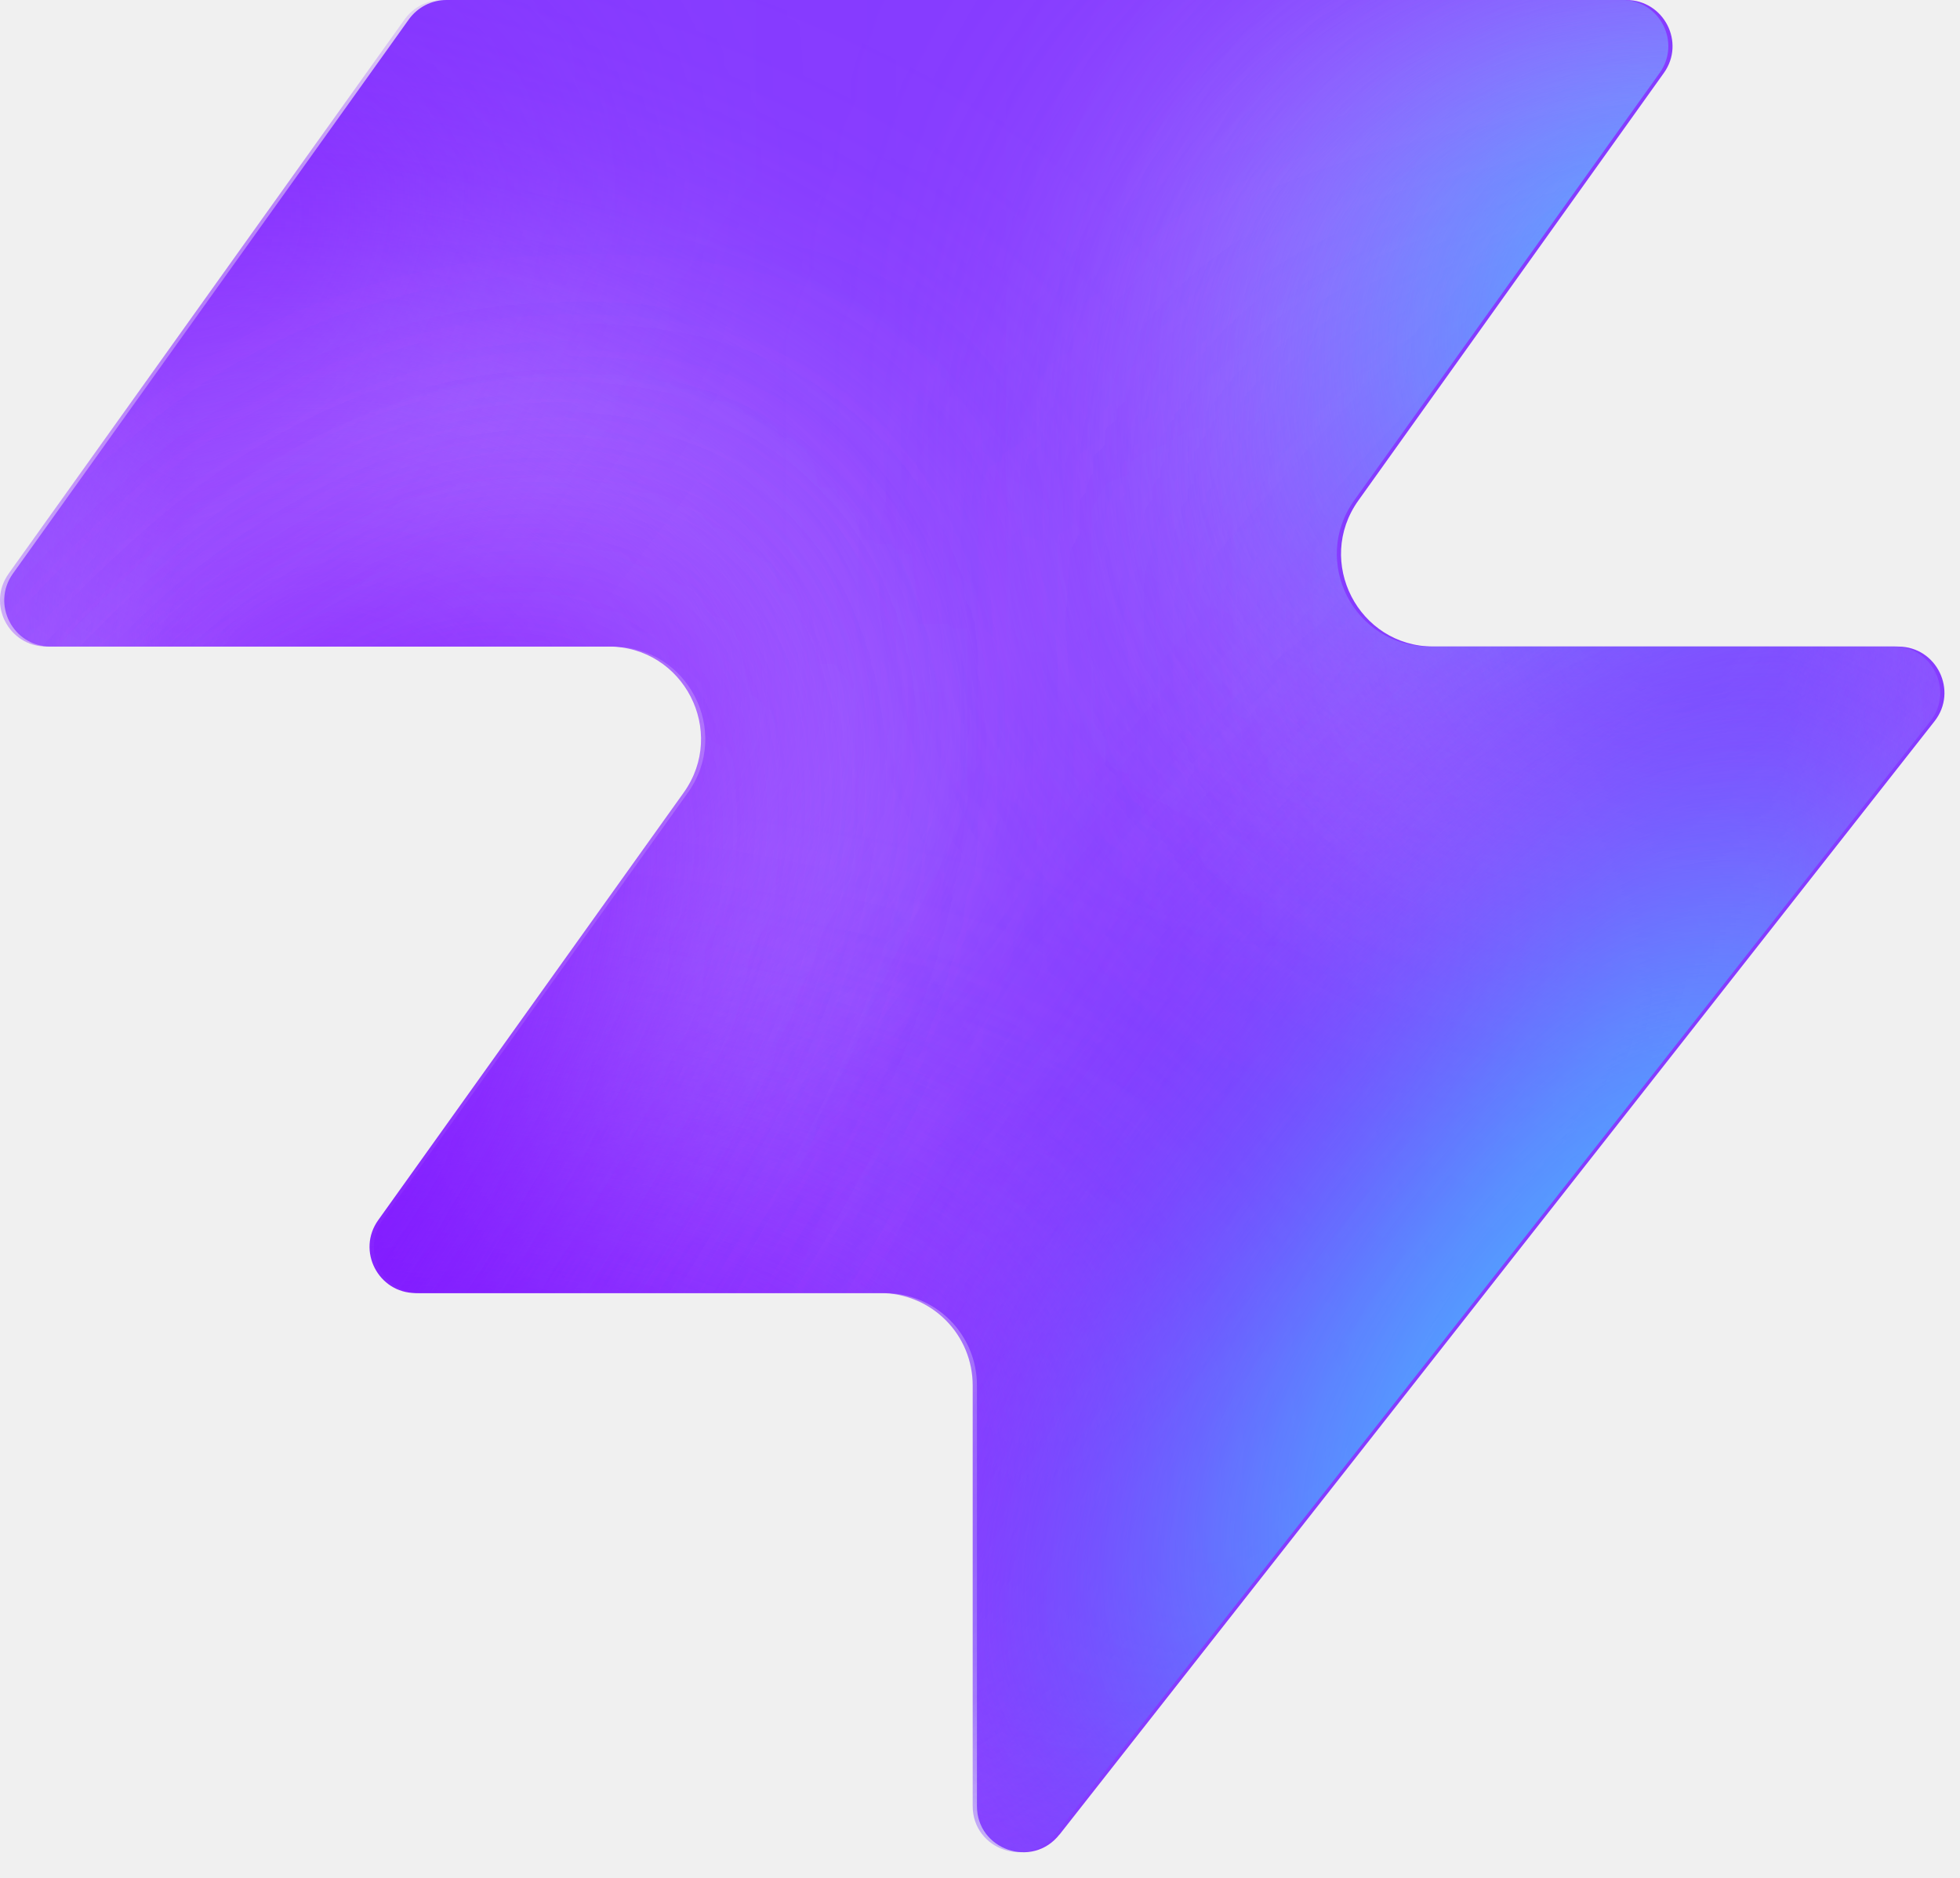
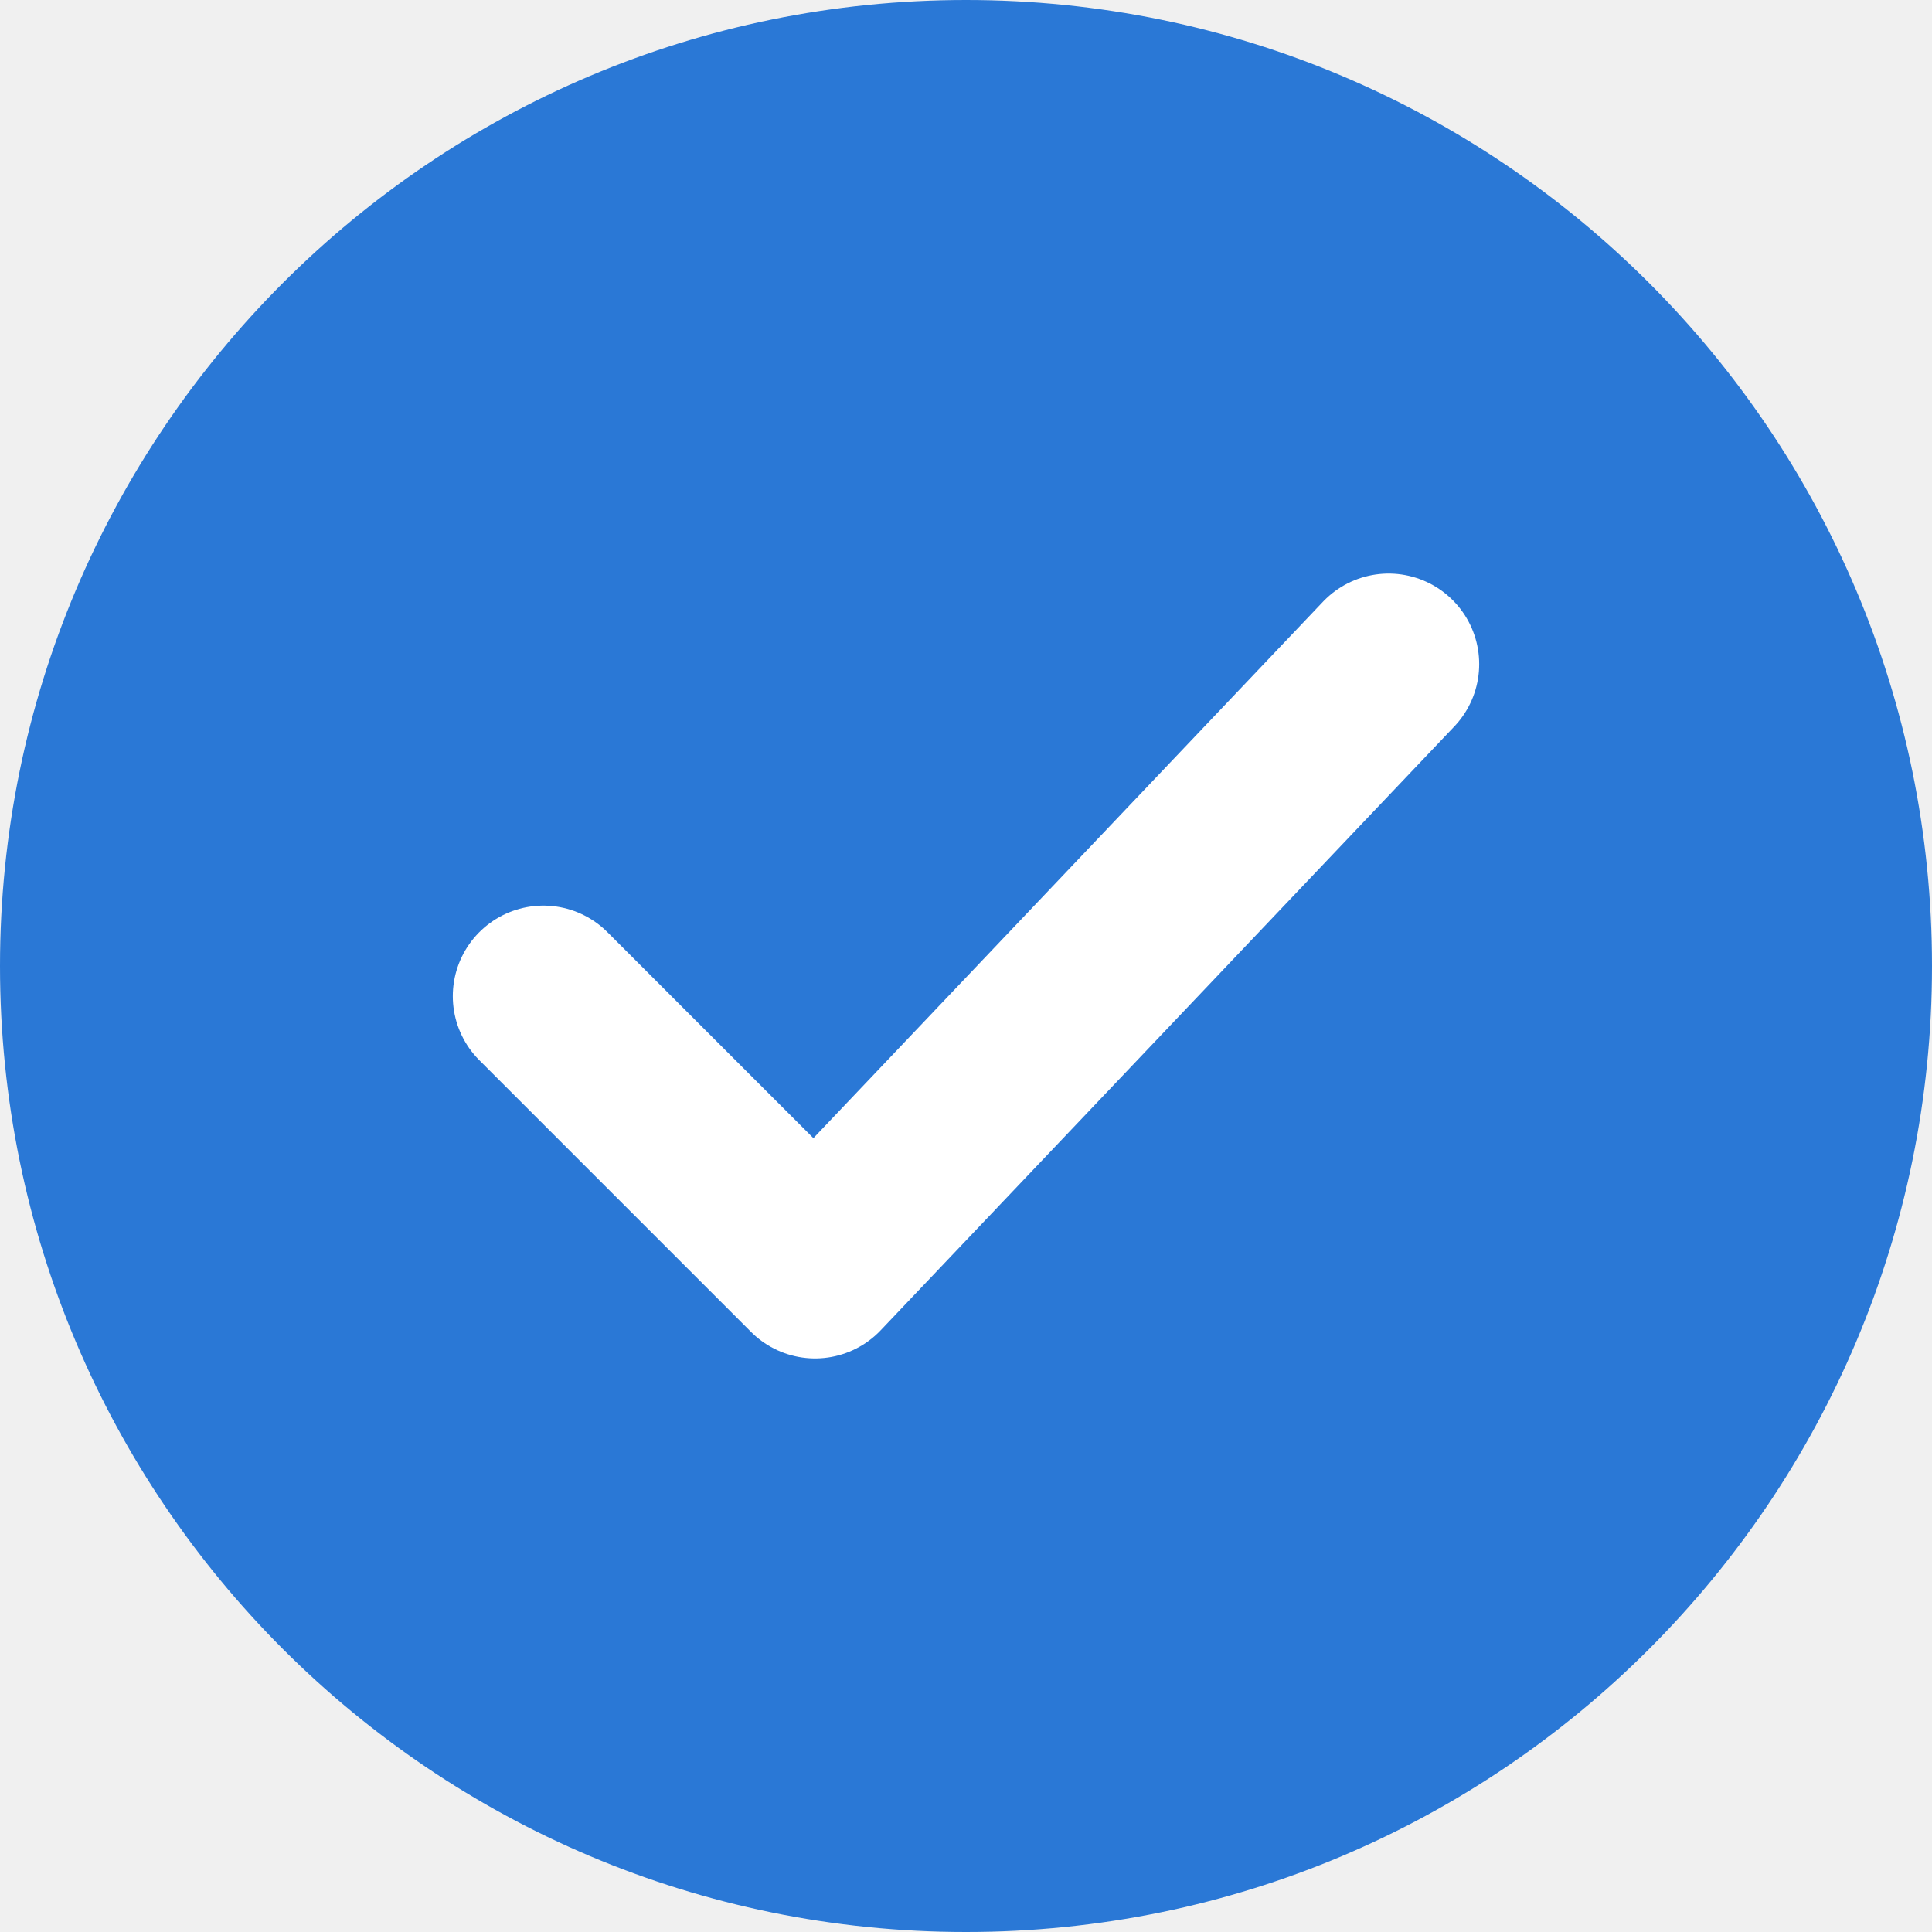
- <svg xmlns="http://www.w3.org/2000/svg" width="48" height="46" fill="none" viewBox="0 0 48 46">
-   <path fill="#863bff" d="M25.946 44.938c-.664.845-2.021.375-2.021-.698V33.937a2.26 2.26 0 0 0-2.262-2.262H10.287c-.92 0-1.456-1.04-.92-1.788l7.48-10.471c1.07-1.497 0-3.578-1.842-3.578H1.237c-.92 0-1.456-1.04-.92-1.788L10.013.474c.214-.297.556-.474.92-.474h28.894c.92 0 1.456 1.04.92 1.788l-7.48 10.471c-1.07 1.498 0 3.579 1.842 3.579h11.377c.943 0 1.473 1.088.89 1.83L25.947 44.94z" style="fill:#863bff;fill:color(display-p3 .525 .23 1);fill-opacity:1" />
-   <mask id="a" width="48" height="46" x="0" y="0" maskUnits="userSpaceOnUse" style="mask-type:alpha">
-     <path fill="#000" d="M25.842 44.938c-.664.844-2.021.375-2.021-.698V33.937a2.26 2.26 0 0 0-2.262-2.262H10.183c-.92 0-1.456-1.04-.92-1.788l7.48-10.471c1.07-1.498 0-3.579-1.842-3.579H1.133c-.92 0-1.456-1.04-.92-1.787L9.91.473c.214-.297.556-.474.92-.474h28.894c.92 0 1.456 1.04.92 1.788l-7.48 10.471c-1.07 1.498 0 3.578 1.842 3.578h11.377c.943 0 1.473 1.088.89 1.832L25.843 44.94z" style="fill:#000;fill-opacity:1" />
-   </mask>
-   <g mask="url(#a)">
-     <g filter="url(#b)">
-       <ellipse cx="5.508" cy="14.704" fill="#ede6ff" rx="5.508" ry="14.704" style="fill:#ede6ff;fill:color(display-p3 .927 .903 1);fill-opacity:1" transform="matrix(.00324 1 1 -.00324 -4.47 31.516)" />
-     </g>
-     <g filter="url(#c)">
-       <ellipse cx="10.399" cy="29.851" fill="#ede6ff" rx="10.399" ry="29.851" style="fill:#ede6ff;fill:color(display-p3 .927 .903 1);fill-opacity:1" transform="matrix(.00324 1 1 -.00324 -39.328 7.883)" />
-     </g>
-     <g filter="url(#d)">
-       <ellipse cx="5.508" cy="30.487" fill="#7e14ff" rx="5.508" ry="30.487" style="fill:#7e14ff;fill:color(display-p3 .492 .077 1);fill-opacity:1" transform="rotate(89.814 -25.913 -14.639)scale(1 -1)" />
-     </g>
-     <g filter="url(#e)">
-       <ellipse cx="5.508" cy="30.599" fill="#7e14ff" rx="5.508" ry="30.599" style="fill:#7e14ff;fill:color(display-p3 .492 .077 1);fill-opacity:1" transform="rotate(89.814 -32.644 -3.334)scale(1 -1)" />
-     </g>
-     <g filter="url(#f)">
-       <ellipse cx="5.508" cy="30.599" fill="#7e14ff" rx="5.508" ry="30.599" style="fill:#7e14ff;fill:color(display-p3 .492 .077 1);fill-opacity:1" transform="matrix(.00324 1 1 -.00324 -34.34 30.47)" />
-     </g>
-     <g filter="url(#g)">
-       <ellipse cx="14.072" cy="22.078" fill="#ede6ff" rx="14.072" ry="22.078" style="fill:#ede6ff;fill:color(display-p3 .927 .903 1);fill-opacity:1" transform="rotate(93.35 24.506 48.493)scale(-1 1)" />
-     </g>
-     <g filter="url(#h)">
-       <ellipse cx="3.47" cy="21.501" fill="#7e14ff" rx="3.47" ry="21.501" style="fill:#7e14ff;fill:color(display-p3 .492 .077 1);fill-opacity:1" transform="rotate(89.009 28.708 47.59)scale(-1 1)" />
-     </g>
-     <g filter="url(#i)">
-       <ellipse cx="3.47" cy="21.501" fill="#7e14ff" rx="3.47" ry="21.501" style="fill:#7e14ff;fill:color(display-p3 .492 .077 1);fill-opacity:1" transform="rotate(89.009 28.708 47.59)scale(-1 1)" />
-     </g>
-     <g filter="url(#j)">
-       <ellipse cx=".387" cy="8.972" fill="#7e14ff" rx="4.407" ry="29.108" style="fill:#7e14ff;fill:color(display-p3 .492 .077 1);fill-opacity:1" transform="rotate(39.51 .387 8.972)" />
-     </g>
-     <g filter="url(#k)">
-       <ellipse cx="47.523" cy="-6.092" fill="#7e14ff" rx="4.407" ry="29.108" style="fill:#7e14ff;fill:color(display-p3 .492 .077 1);fill-opacity:1" transform="rotate(37.892 47.523 -6.092)" />
-     </g>
-     <g filter="url(#l)">
-       <ellipse cx="41.412" cy="6.333" fill="#47bfff" rx="5.971" ry="9.665" style="fill:#47bfff;fill:color(display-p3 .28 .748 1);fill-opacity:1" transform="rotate(37.892 41.412 6.333)" />
-     </g>
-     <g filter="url(#m)">
-       <ellipse cx="-1.879" cy="38.332" fill="#7e14ff" rx="4.407" ry="29.108" style="fill:#7e14ff;fill:color(display-p3 .492 .077 1);fill-opacity:1" transform="rotate(37.892 -1.88 38.332)" />
-     </g>
-     <g filter="url(#n)">
-       <ellipse cx="-1.879" cy="38.332" fill="#7e14ff" rx="4.407" ry="29.108" style="fill:#7e14ff;fill:color(display-p3 .492 .077 1);fill-opacity:1" transform="rotate(37.892 -1.88 38.332)" />
-     </g>
-     <g filter="url(#o)">
-       <ellipse cx="35.651" cy="29.907" fill="#7e14ff" rx="4.407" ry="29.108" style="fill:#7e14ff;fill:color(display-p3 .492 .077 1);fill-opacity:1" transform="rotate(37.892 35.651 29.907)" />
-     </g>
-     <g filter="url(#p)">
-       <ellipse cx="38.418" cy="32.4" fill="#47bfff" rx="5.971" ry="15.297" style="fill:#47bfff;fill:color(display-p3 .28 .748 1);fill-opacity:1" transform="rotate(37.892 38.418 32.4)" />
-     </g>
-   </g>
-   <defs>
-     <filter id="b" width="60.045" height="41.654" x="-19.77" y="16.149" color-interpolation-filters="sRGB" filterUnits="userSpaceOnUse">
-       <feFlood flood-opacity="0" result="BackgroundImageFix" />
-       <feBlend in="SourceGraphic" in2="BackgroundImageFix" result="shape" />
-       <feGaussianBlur result="effect1_foregroundBlur_2002_17158" stdDeviation="7.659" />
-     </filter>
-     <filter id="c" width="90.34" height="51.437" x="-54.613" y="-7.533" color-interpolation-filters="sRGB" filterUnits="userSpaceOnUse">
-       <feFlood flood-opacity="0" result="BackgroundImageFix" />
-       <feBlend in="SourceGraphic" in2="BackgroundImageFix" result="shape" />
-       <feGaussianBlur result="effect1_foregroundBlur_2002_17158" stdDeviation="7.659" />
-     </filter>
-     <filter id="d" width="79.355" height="29.4" x="-49.64" y="2.03" color-interpolation-filters="sRGB" filterUnits="userSpaceOnUse">
-       <feFlood flood-opacity="0" result="BackgroundImageFix" />
-       <feBlend in="SourceGraphic" in2="BackgroundImageFix" result="shape" />
-       <feGaussianBlur result="effect1_foregroundBlur_2002_17158" stdDeviation="4.596" />
-     </filter>
-     <filter id="e" width="79.579" height="29.4" x="-45.045" y="20.029" color-interpolation-filters="sRGB" filterUnits="userSpaceOnUse">
-       <feFlood flood-opacity="0" result="BackgroundImageFix" />
-       <feBlend in="SourceGraphic" in2="BackgroundImageFix" result="shape" />
-       <feGaussianBlur result="effect1_foregroundBlur_2002_17158" stdDeviation="4.596" />
-     </filter>
-     <filter id="f" width="79.579" height="29.4" x="-43.513" y="21.178" color-interpolation-filters="sRGB" filterUnits="userSpaceOnUse">
-       <feFlood flood-opacity="0" result="BackgroundImageFix" />
-       <feBlend in="SourceGraphic" in2="BackgroundImageFix" result="shape" />
-       <feGaussianBlur result="effect1_foregroundBlur_2002_17158" stdDeviation="4.596" />
-     </filter>
-     <filter id="g" width="74.749" height="58.852" x="15.756" y="-17.901" color-interpolation-filters="sRGB" filterUnits="userSpaceOnUse">
-       <feFlood flood-opacity="0" result="BackgroundImageFix" />
-       <feBlend in="SourceGraphic" in2="BackgroundImageFix" result="shape" />
-       <feGaussianBlur result="effect1_foregroundBlur_2002_17158" stdDeviation="7.659" />
-     </filter>
-     <filter id="h" width="61.377" height="25.362" x="23.548" y="2.284" color-interpolation-filters="sRGB" filterUnits="userSpaceOnUse">
-       <feFlood flood-opacity="0" result="BackgroundImageFix" />
-       <feBlend in="SourceGraphic" in2="BackgroundImageFix" result="shape" />
-       <feGaussianBlur result="effect1_foregroundBlur_2002_17158" stdDeviation="4.596" />
-     </filter>
-     <filter id="i" width="61.377" height="25.362" x="23.548" y="2.284" color-interpolation-filters="sRGB" filterUnits="userSpaceOnUse">
-       <feFlood flood-opacity="0" result="BackgroundImageFix" />
-       <feBlend in="SourceGraphic" in2="BackgroundImageFix" result="shape" />
-       <feGaussianBlur result="effect1_foregroundBlur_2002_17158" stdDeviation="4.596" />
-     </filter>
-     <filter id="j" width="56.045" height="63.649" x="-27.636" y="-22.853" color-interpolation-filters="sRGB" filterUnits="userSpaceOnUse">
-       <feFlood flood-opacity="0" result="BackgroundImageFix" />
-       <feBlend in="SourceGraphic" in2="BackgroundImageFix" result="shape" />
-       <feGaussianBlur result="effect1_foregroundBlur_2002_17158" stdDeviation="4.596" />
-     </filter>
-     <filter id="k" width="54.814" height="64.646" x="20.116" y="-38.415" color-interpolation-filters="sRGB" filterUnits="userSpaceOnUse">
-       <feFlood flood-opacity="0" result="BackgroundImageFix" />
-       <feBlend in="SourceGraphic" in2="BackgroundImageFix" result="shape" />
-       <feGaussianBlur result="effect1_foregroundBlur_2002_17158" stdDeviation="4.596" />
-     </filter>
-     <filter id="l" width="33.541" height="35.313" x="24.641" y="-11.323" color-interpolation-filters="sRGB" filterUnits="userSpaceOnUse">
-       <feFlood flood-opacity="0" result="BackgroundImageFix" />
-       <feBlend in="SourceGraphic" in2="BackgroundImageFix" result="shape" />
-       <feGaussianBlur result="effect1_foregroundBlur_2002_17158" stdDeviation="4.596" />
-     </filter>
-     <filter id="m" width="54.814" height="64.646" x="-29.286" y="6.009" color-interpolation-filters="sRGB" filterUnits="userSpaceOnUse">
-       <feFlood flood-opacity="0" result="BackgroundImageFix" />
-       <feBlend in="SourceGraphic" in2="BackgroundImageFix" result="shape" />
-       <feGaussianBlur result="effect1_foregroundBlur_2002_17158" stdDeviation="4.596" />
-     </filter>
-     <filter id="n" width="54.814" height="64.646" x="-29.286" y="6.009" color-interpolation-filters="sRGB" filterUnits="userSpaceOnUse">
-       <feFlood flood-opacity="0" result="BackgroundImageFix" />
-       <feBlend in="SourceGraphic" in2="BackgroundImageFix" result="shape" />
-       <feGaussianBlur result="effect1_foregroundBlur_2002_17158" stdDeviation="4.596" />
-     </filter>
-     <filter id="o" width="54.814" height="64.646" x="8.244" y="-2.416" color-interpolation-filters="sRGB" filterUnits="userSpaceOnUse">
-       <feFlood flood-opacity="0" result="BackgroundImageFix" />
-       <feBlend in="SourceGraphic" in2="BackgroundImageFix" result="shape" />
-       <feGaussianBlur result="effect1_foregroundBlur_2002_17158" stdDeviation="4.596" />
-     </filter>
-     <filter id="p" width="39.409" height="43.623" x="18.713" y="10.588" color-interpolation-filters="sRGB" filterUnits="userSpaceOnUse">
-       <feFlood flood-opacity="0" result="BackgroundImageFix" />
-       <feBlend in="SourceGraphic" in2="BackgroundImageFix" result="shape" />
-       <feGaussianBlur result="effect1_foregroundBlur_2002_17158" stdDeviation="4.596" />
-     </filter>
-   </defs>
+ <svg xmlns="http://www.w3.org/2000/svg" viewBox="0 0 32 32">
+   <circle cx="16" cy="16" r="16" fill="#2a78d6" />
+   <path d="M9 16.5l4.5 4.5L23 11" stroke="#ffffff" stroke-width="3" stroke-linecap="round" stroke-linejoin="round" fill="none" />
</svg>
